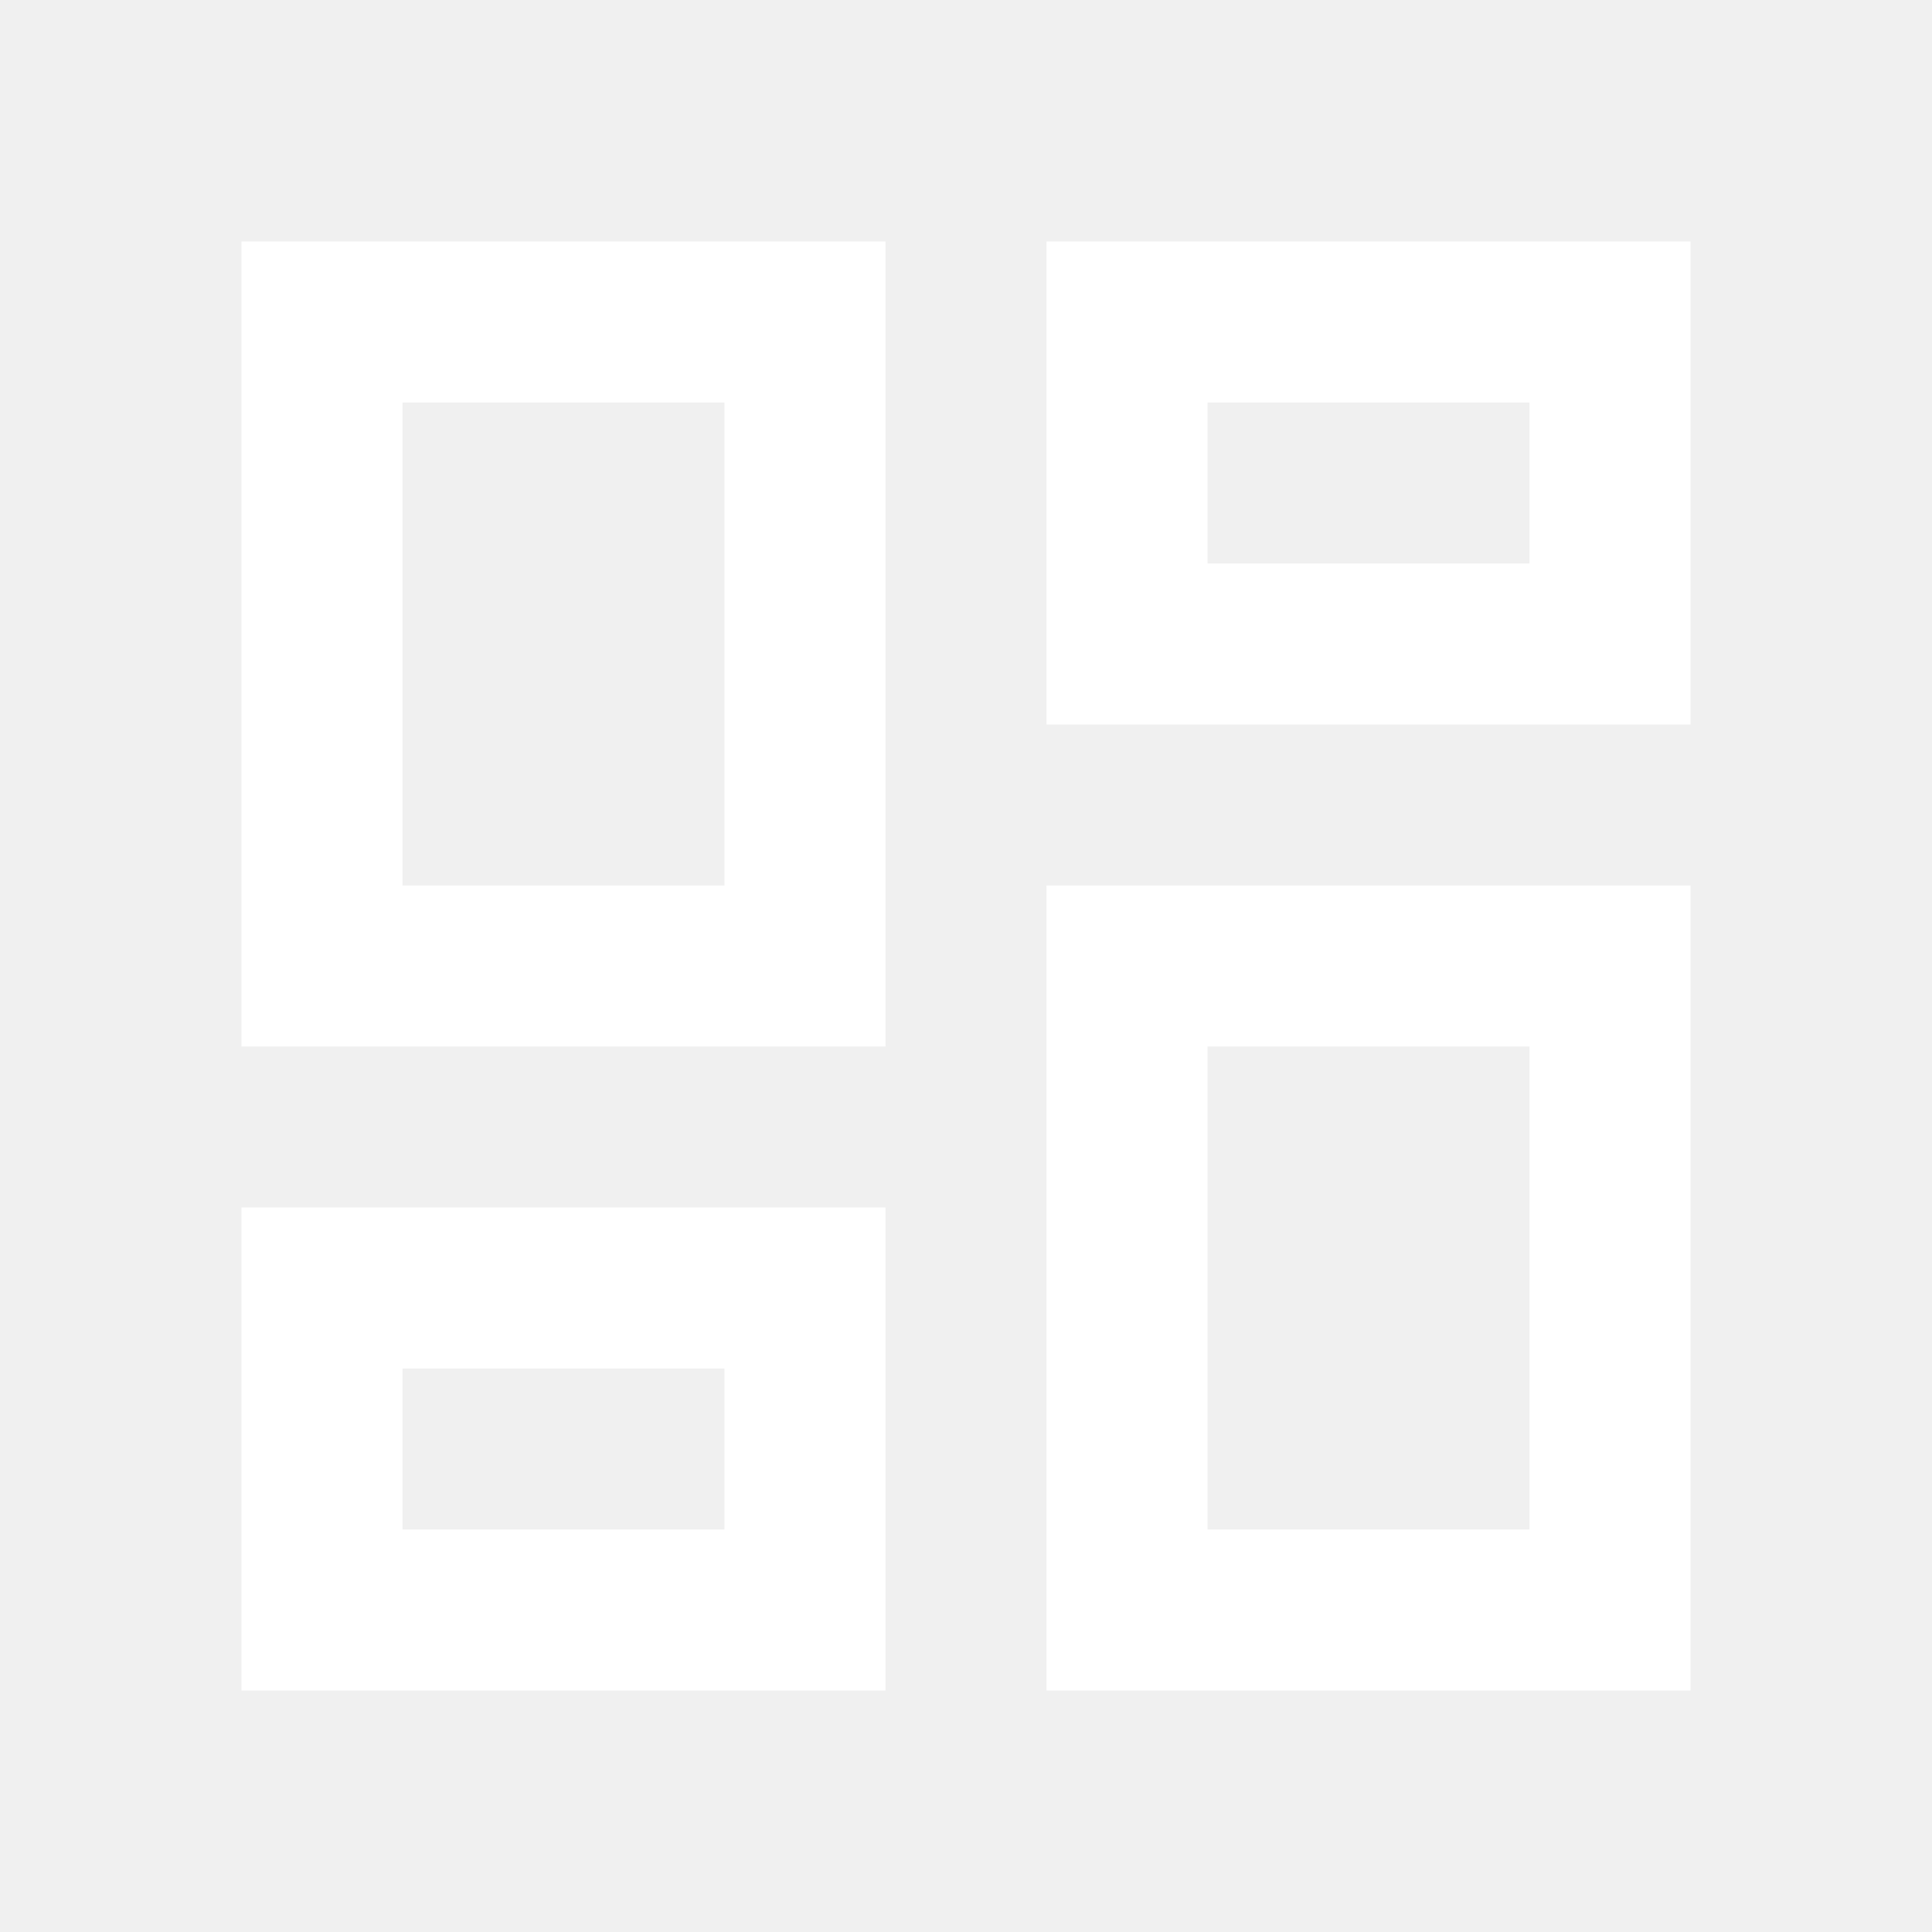
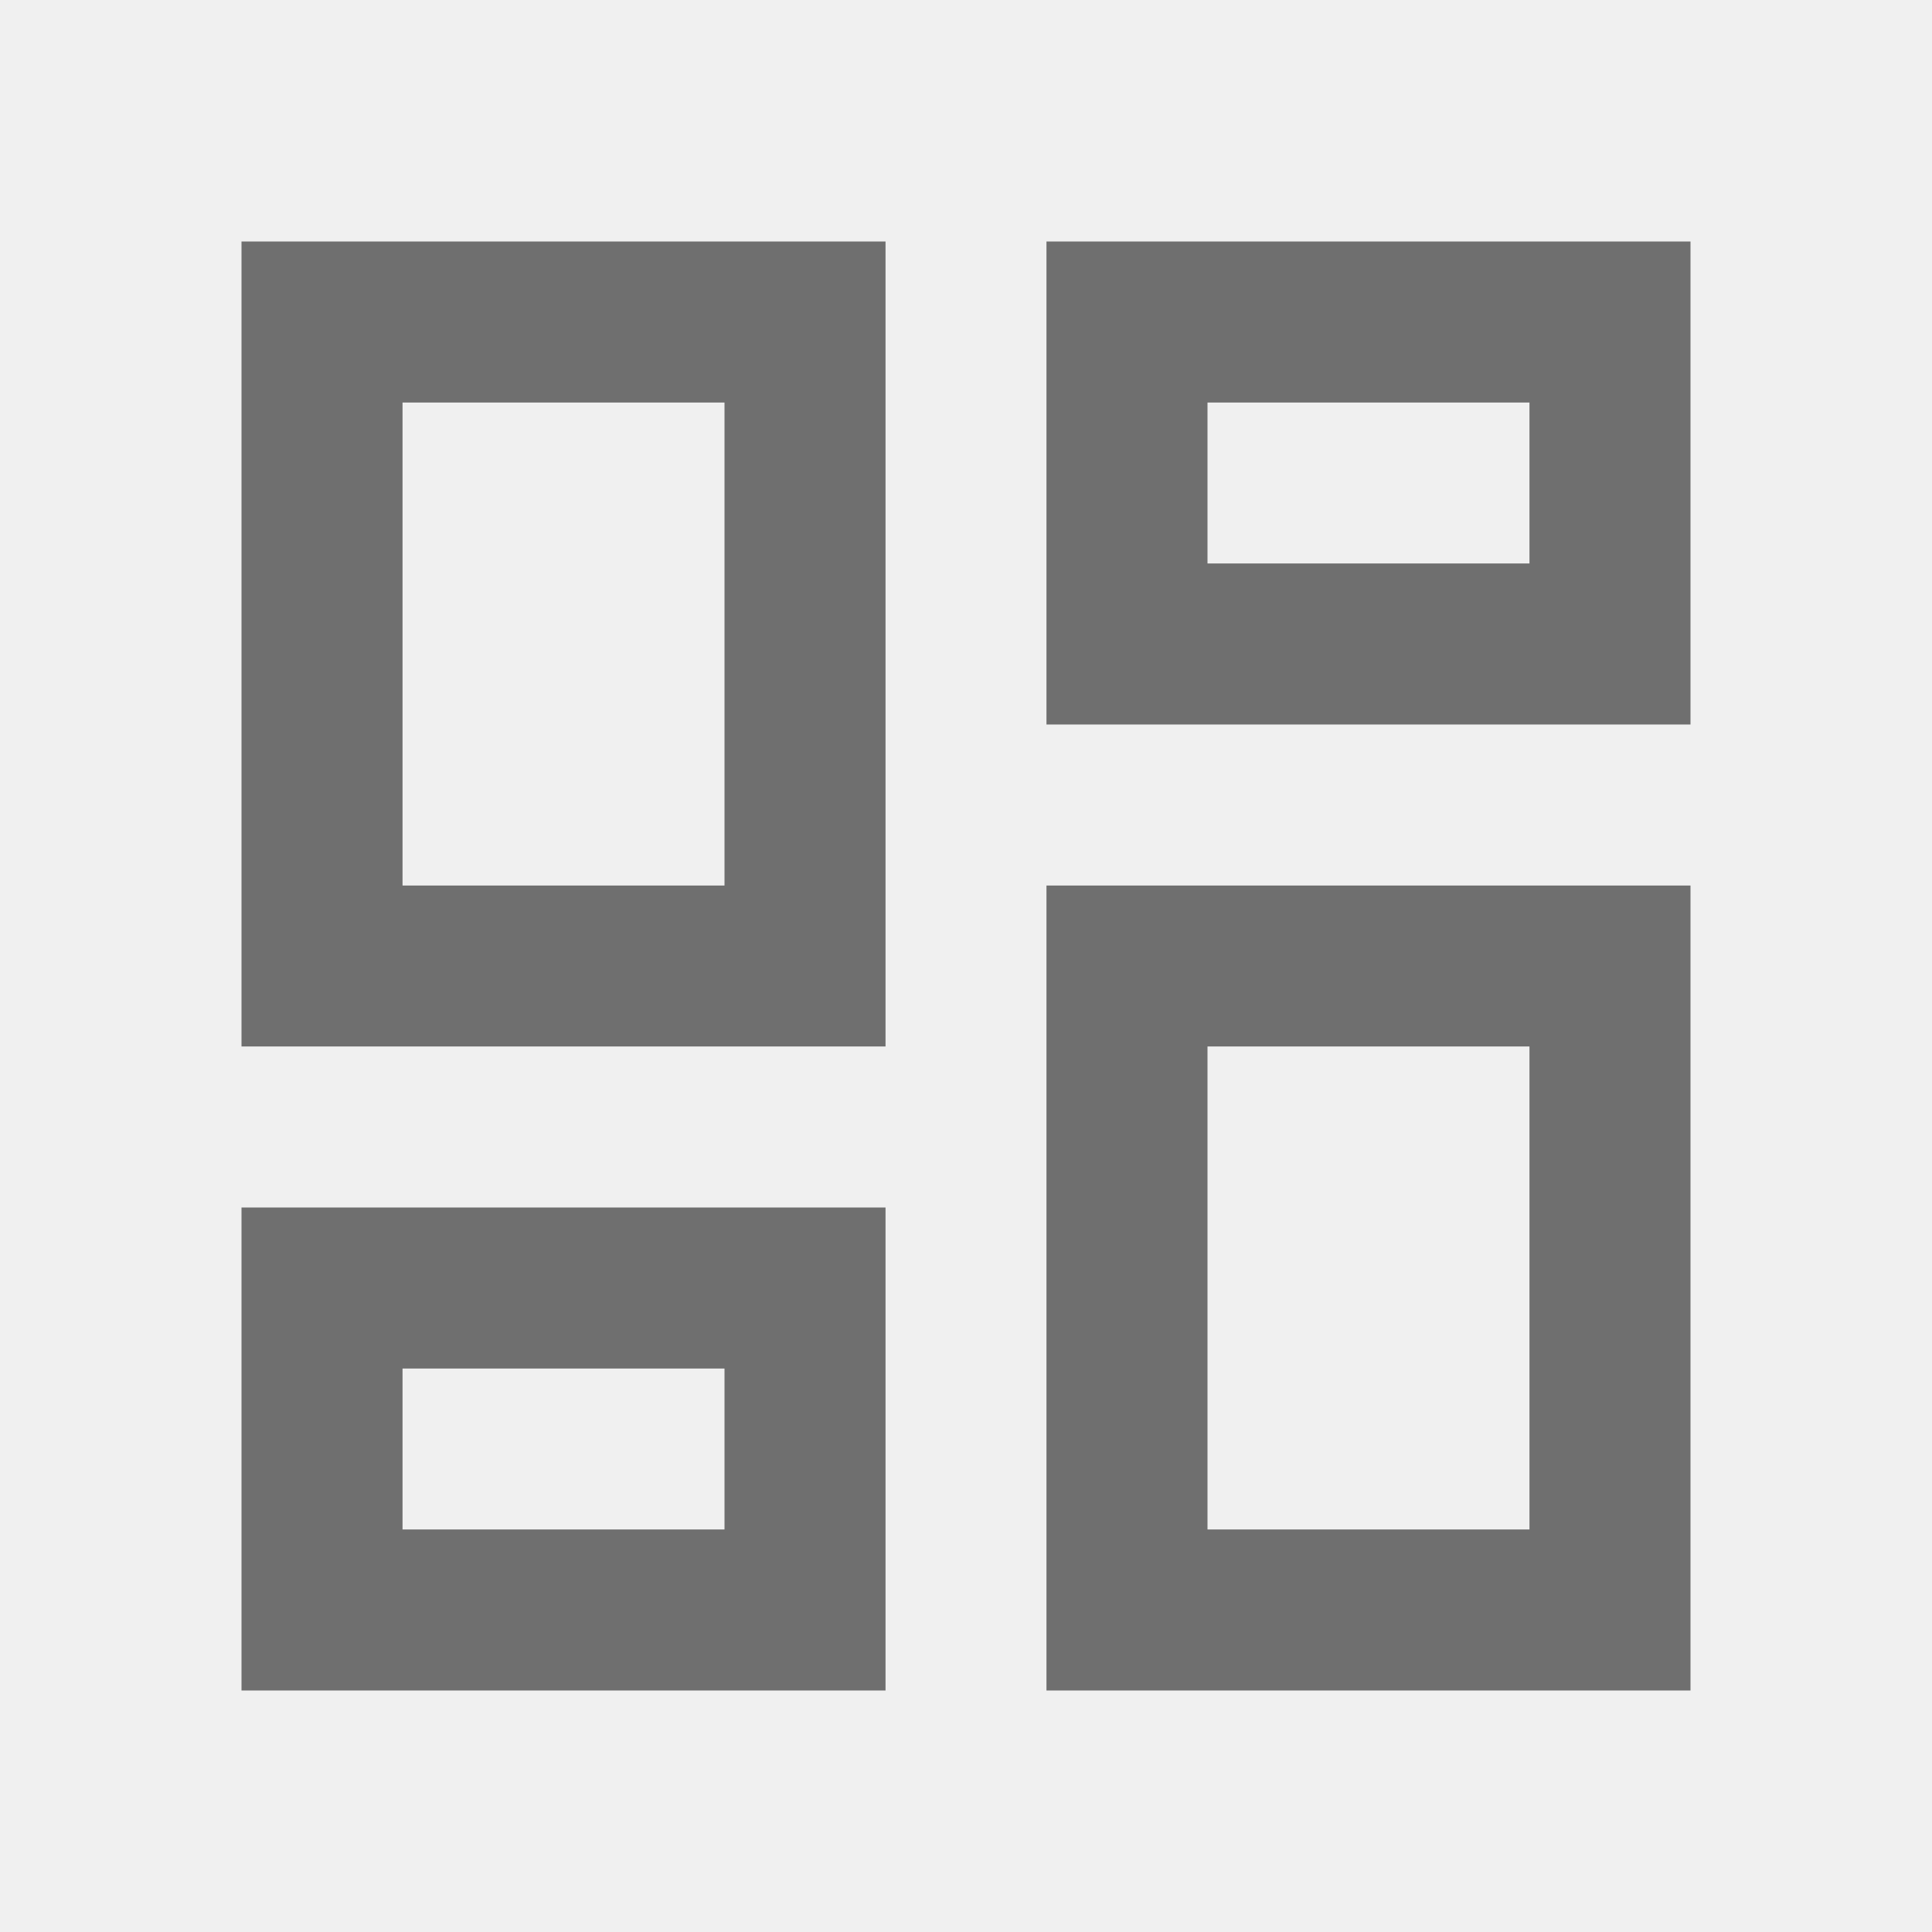
<svg xmlns="http://www.w3.org/2000/svg" width="20" height="20" viewBox="0 0 20 20" fill="none">
-   <path d="M10.833 7.5V2.5H17.5V7.5H10.833ZM2.5 10.833V2.5H9.167V10.833H2.5ZM10.833 17.5V9.167H17.5V17.5H10.833ZM2.5 17.5V12.5H9.167V17.5H2.5ZM4.167 9.167H7.5V4.167H4.167V9.167ZM12.5 15.833H15.833V10.833H12.5V15.833ZM12.5 5.833H15.833V4.167H12.5V5.833ZM4.167 15.833H7.5V14.167H4.167V15.833Z" fill="white" />
+   <path d="M10.833 7.5V2.5H17.5V7.5H10.833ZM2.5 10.833V2.5H9.167V10.833H2.5ZM10.833 17.5V9.167H17.5V17.5H10.833ZM2.5 17.5V12.5H9.167V17.5H2.5ZM4.167 9.167H7.5V4.167H4.167V9.167ZM12.5 15.833H15.833V10.833H12.5V15.833ZM12.5 5.833H15.833V4.167H12.5V5.833ZM4.167 15.833H7.5V14.167H4.167V15.833Z" fill="#6F6F6F" />
</svg>
